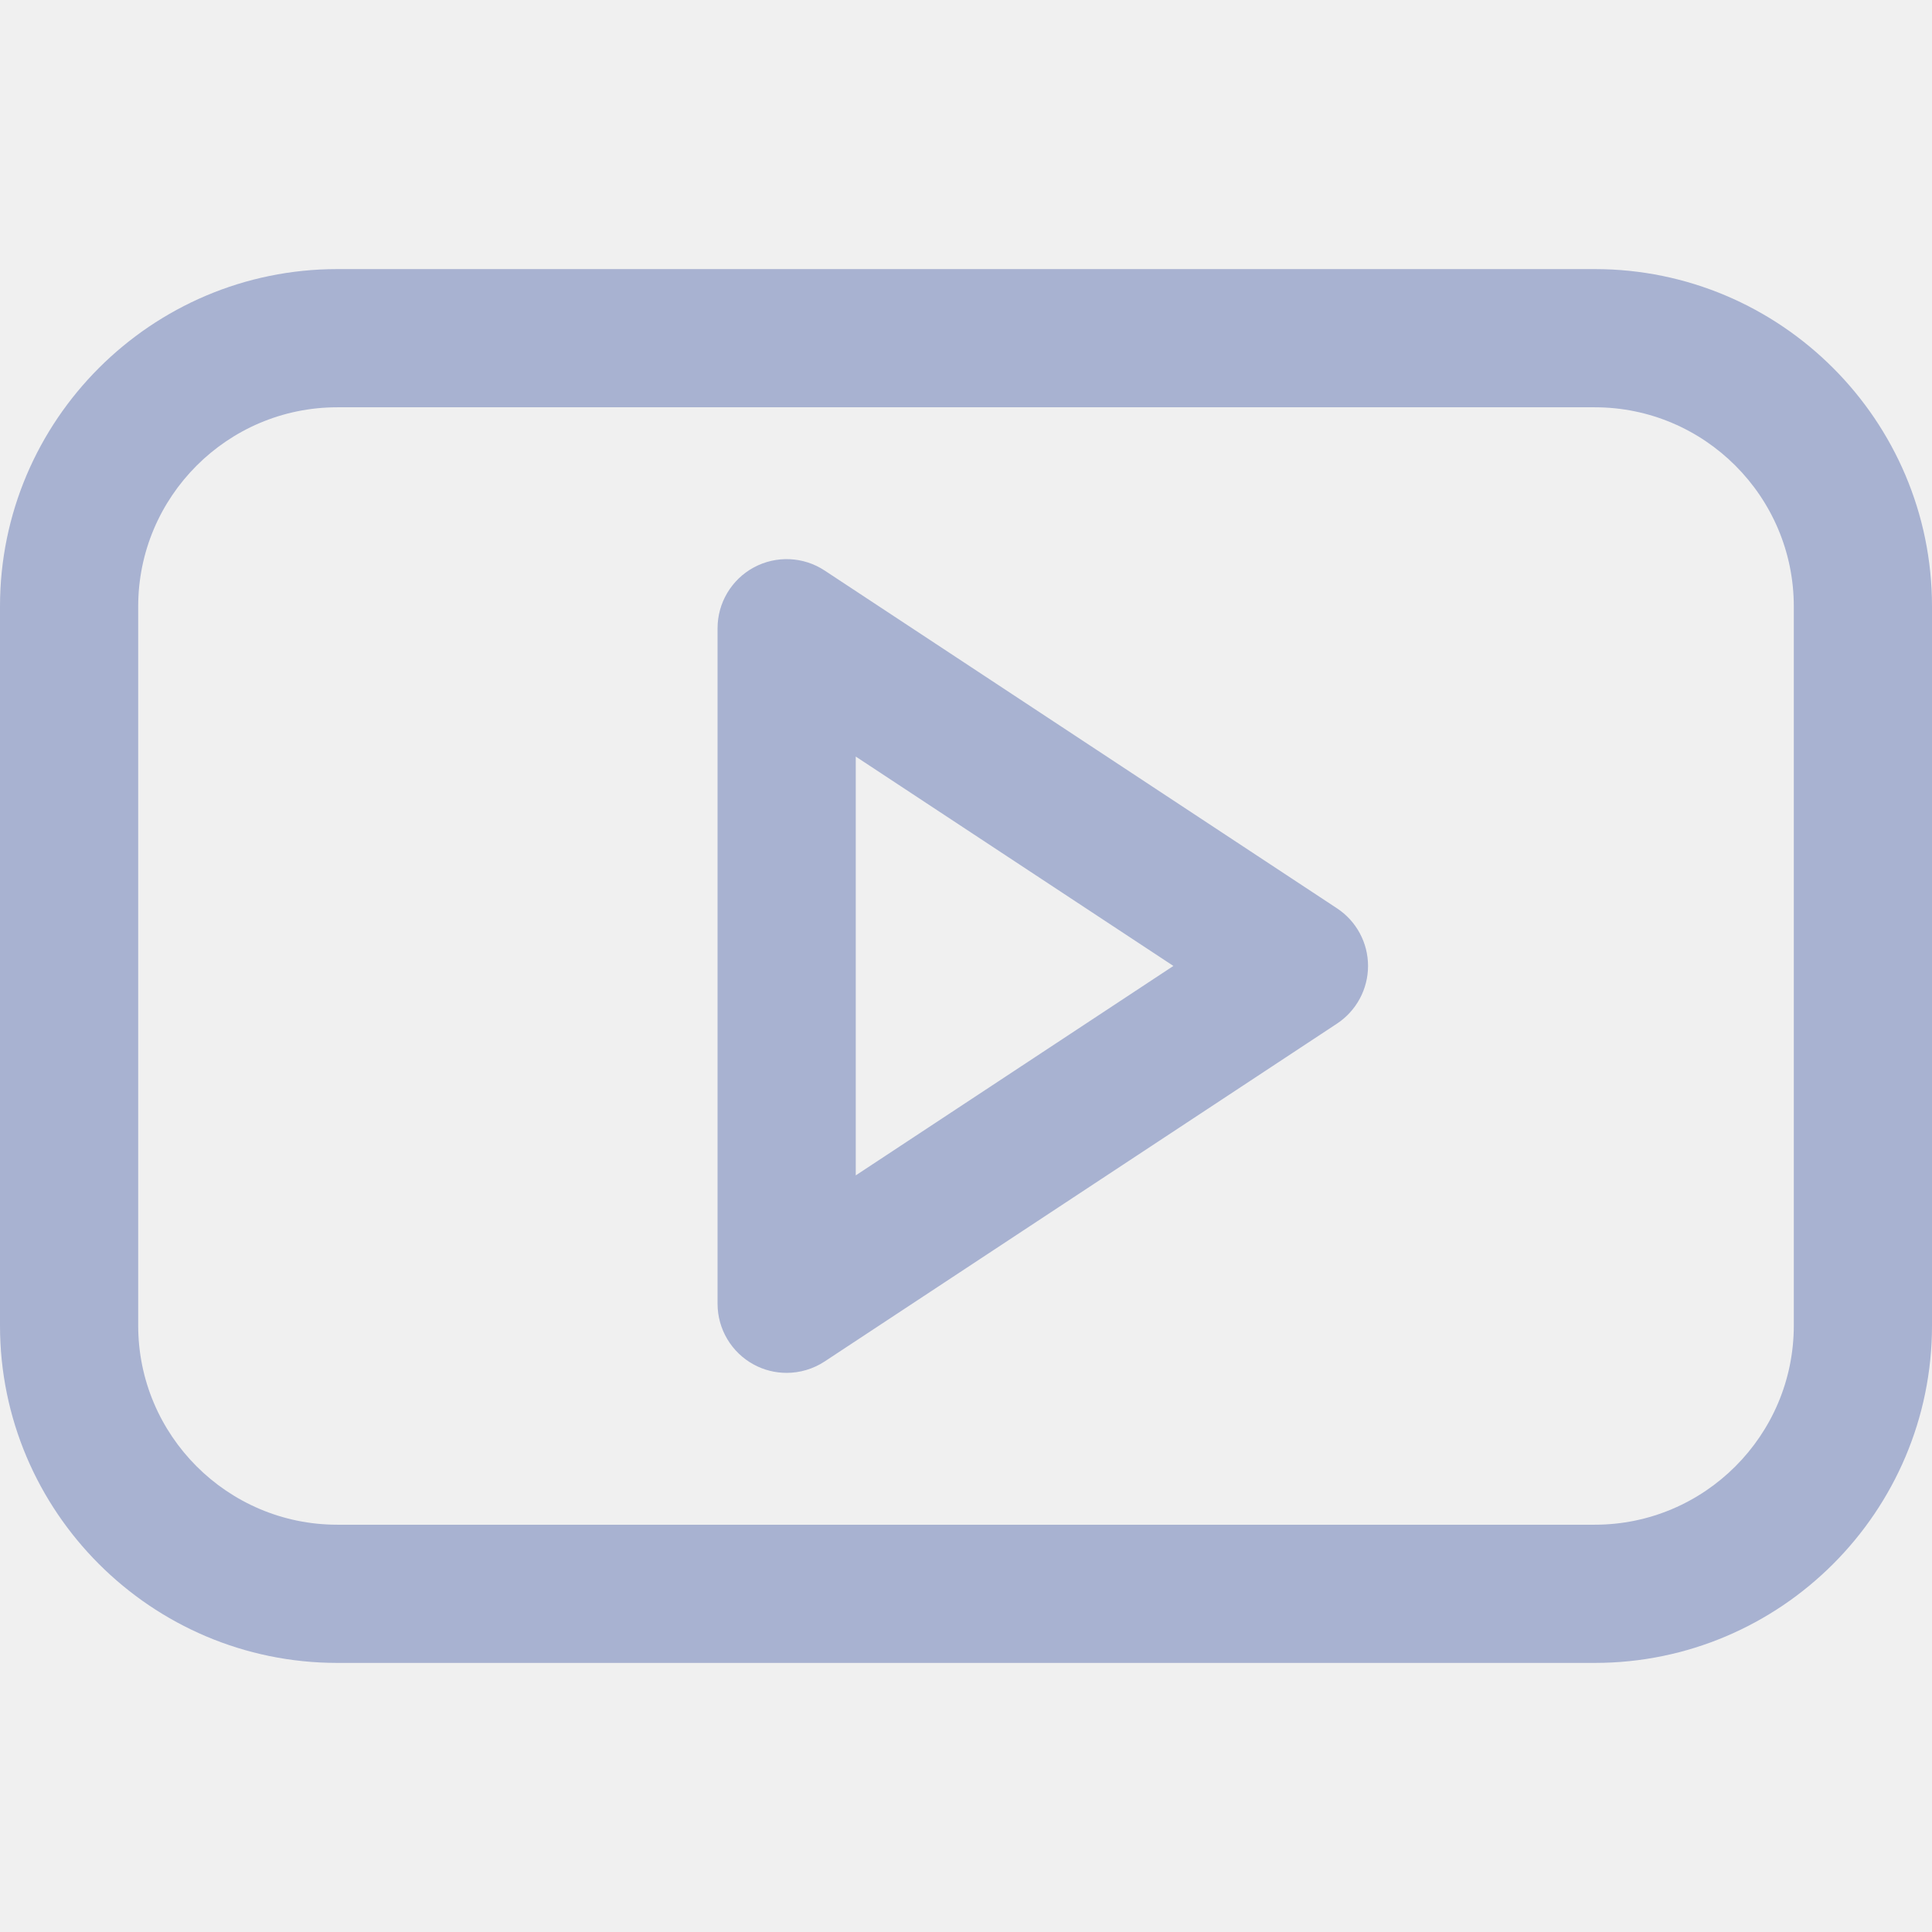
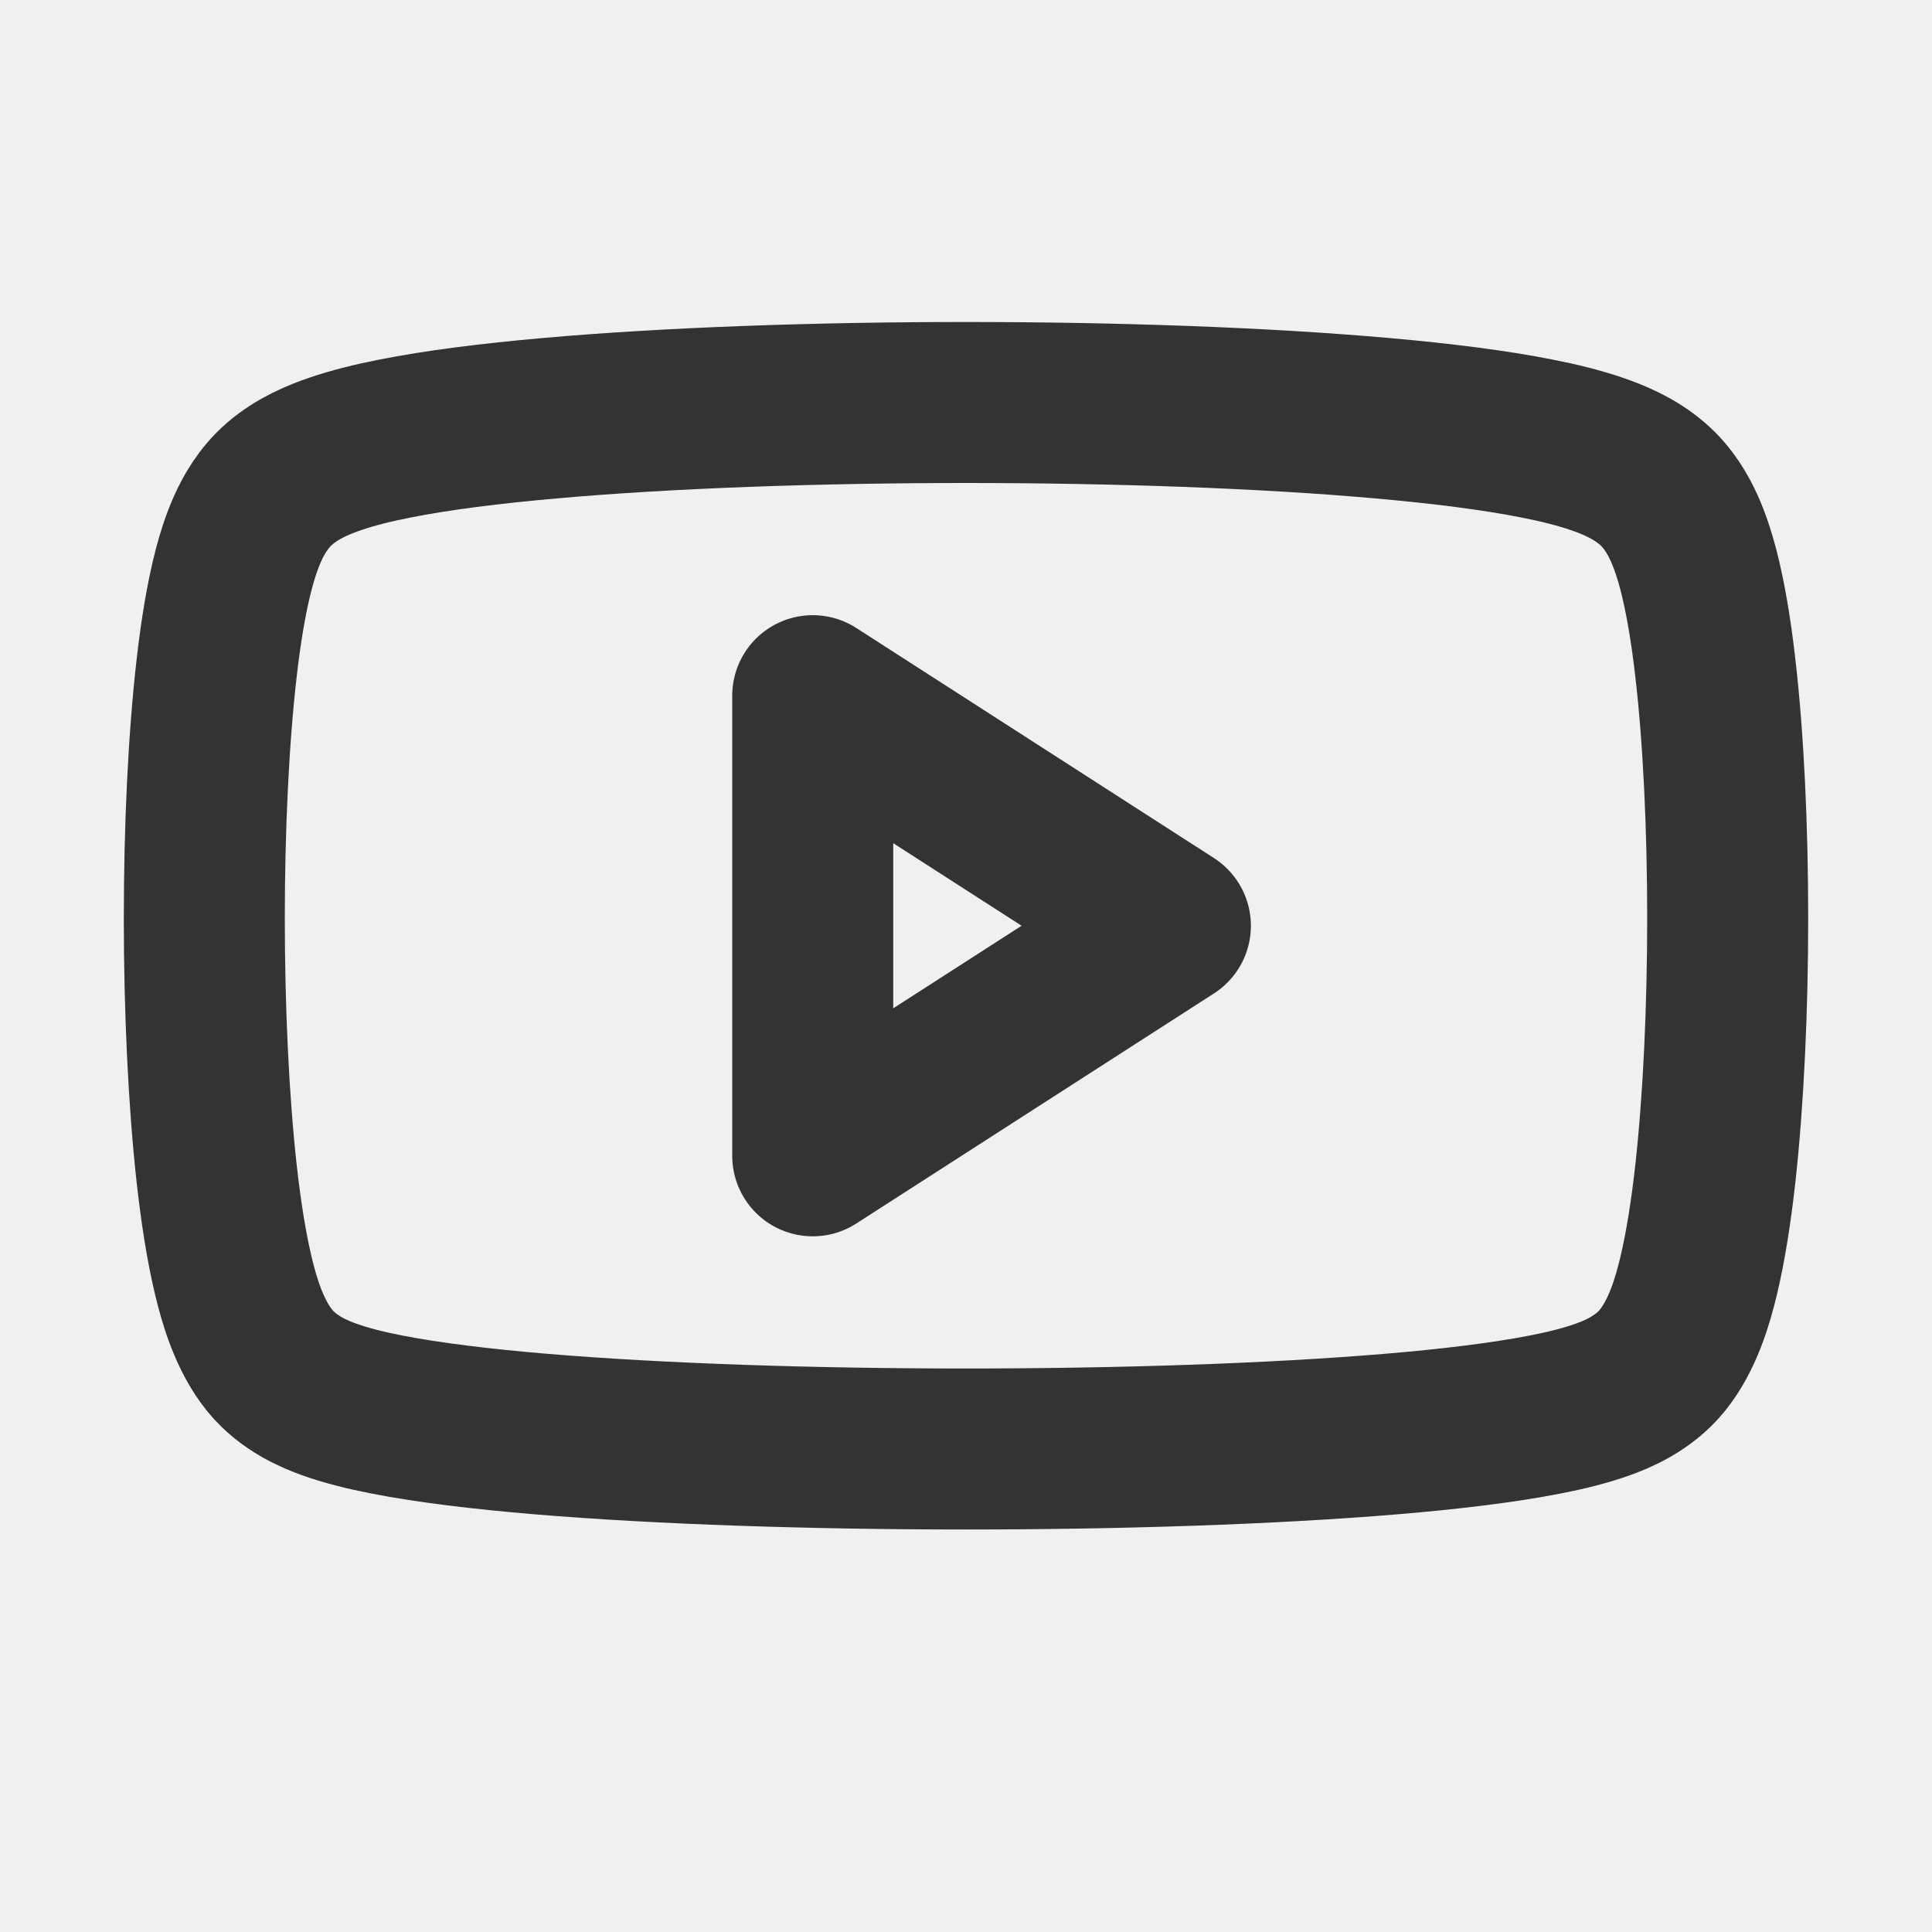
- <svg xmlns="http://www.w3.org/2000/svg" width="32" height="32" viewBox="0 0 32 32" fill="none">
-   <g clip-path="url(#clip0_8_440)">
-     <path d="M26.415 4.457H5.586C2.506 4.457 0 6.963 0 10.044V21.956C0 25.037 2.506 27.543 5.586 27.543H26.415C29.494 27.543 32 25.037 32 21.956V10.044C32 6.963 29.494 4.457 26.415 4.457ZM29.711 21.956C29.711 23.774 28.232 25.254 26.415 25.254H5.586C3.768 25.254 2.289 23.774 2.289 21.956V10.044C2.289 8.226 3.768 6.746 5.586 6.746H26.415C28.232 6.746 29.711 8.226 29.711 10.044V21.956H29.711Z" fill="#A8B2D1" />
-     <path d="M22.144 15.044L13.659 9.45C13.308 9.218 12.857 9.198 12.486 9.398C12.116 9.598 11.885 9.985 11.885 10.406V21.594C11.885 22.015 12.116 22.402 12.486 22.602C12.656 22.694 12.843 22.739 13.029 22.739C13.249 22.739 13.469 22.675 13.659 22.55L22.144 16.955C22.465 16.743 22.659 16.384 22.659 15.999C22.659 15.614 22.465 15.255 22.144 15.044ZM14.174 19.468V12.531L19.435 15.999L14.174 19.468Z" fill="#A8B2D1" />
-   </g>
-   <defs>
-     <clipPath id="clip0_8_440">
-       <rect width="32" height="32" fill="white" />
-     </clipPath>
-   </defs>
+ <svg xmlns="http://www.w3.org/2000/svg" width="800px" height="800px" viewBox="0 0 24 24" fill="none">
+   <path d="M20.524 6.007C20.302 5.815 20.033 5.706 19.836 5.639C19.616 5.563 19.364 5.501 19.099 5.449C18.568 5.343 17.904 5.26 17.168 5.195C15.69 5.064 13.839 5 12 5C10.161 5 8.31 5.064 6.832 5.195C6.096 5.26 5.432 5.343 4.901 5.449C4.636 5.501 4.384 5.563 4.164 5.639C3.967 5.706 3.697 5.815 3.476 6.007C3.265 6.188 3.146 6.412 3.079 6.56C3.005 6.724 2.948 6.902 2.903 7.074C2.813 7.42 2.744 7.839 2.693 8.284C2.589 9.182 2.538 10.299 2.538 11.409C2.538 12.52 2.589 13.653 2.692 14.584C2.744 15.047 2.811 15.481 2.898 15.845C2.973 16.16 3.098 16.59 3.352 16.902C3.588 17.192 3.922 17.324 4.088 17.384C4.302 17.461 4.55 17.522 4.807 17.572C5.323 17.673 5.986 17.753 6.727 17.815C8.214 17.939 10.113 18 12 18C13.886 18 15.786 17.939 17.273 17.815C18.014 17.753 18.677 17.673 19.193 17.572C19.45 17.522 19.698 17.461 19.912 17.384C20.078 17.324 20.412 17.192 20.648 16.902C20.902 16.59 21.027 16.16 21.102 15.845C21.189 15.481 21.256 15.047 21.308 14.584C21.411 13.653 21.462 12.52 21.462 11.409C21.462 10.299 21.412 9.182 21.307 8.284C21.256 7.839 21.187 7.42 21.097 7.074C21.052 6.902 20.995 6.724 20.921 6.56C20.854 6.412 20.735 6.188 20.524 6.007Z" stroke="#333333" stroke-width="2" stroke-linecap="round" stroke-linejoin="round" />
+   <path d="M14.539 11.5L10.096 14.358L10.096 8.642L14.539 11.5Z" stroke="#333333" stroke-width="2" stroke-linecap="round" stroke-linejoin="round" />
</svg>
